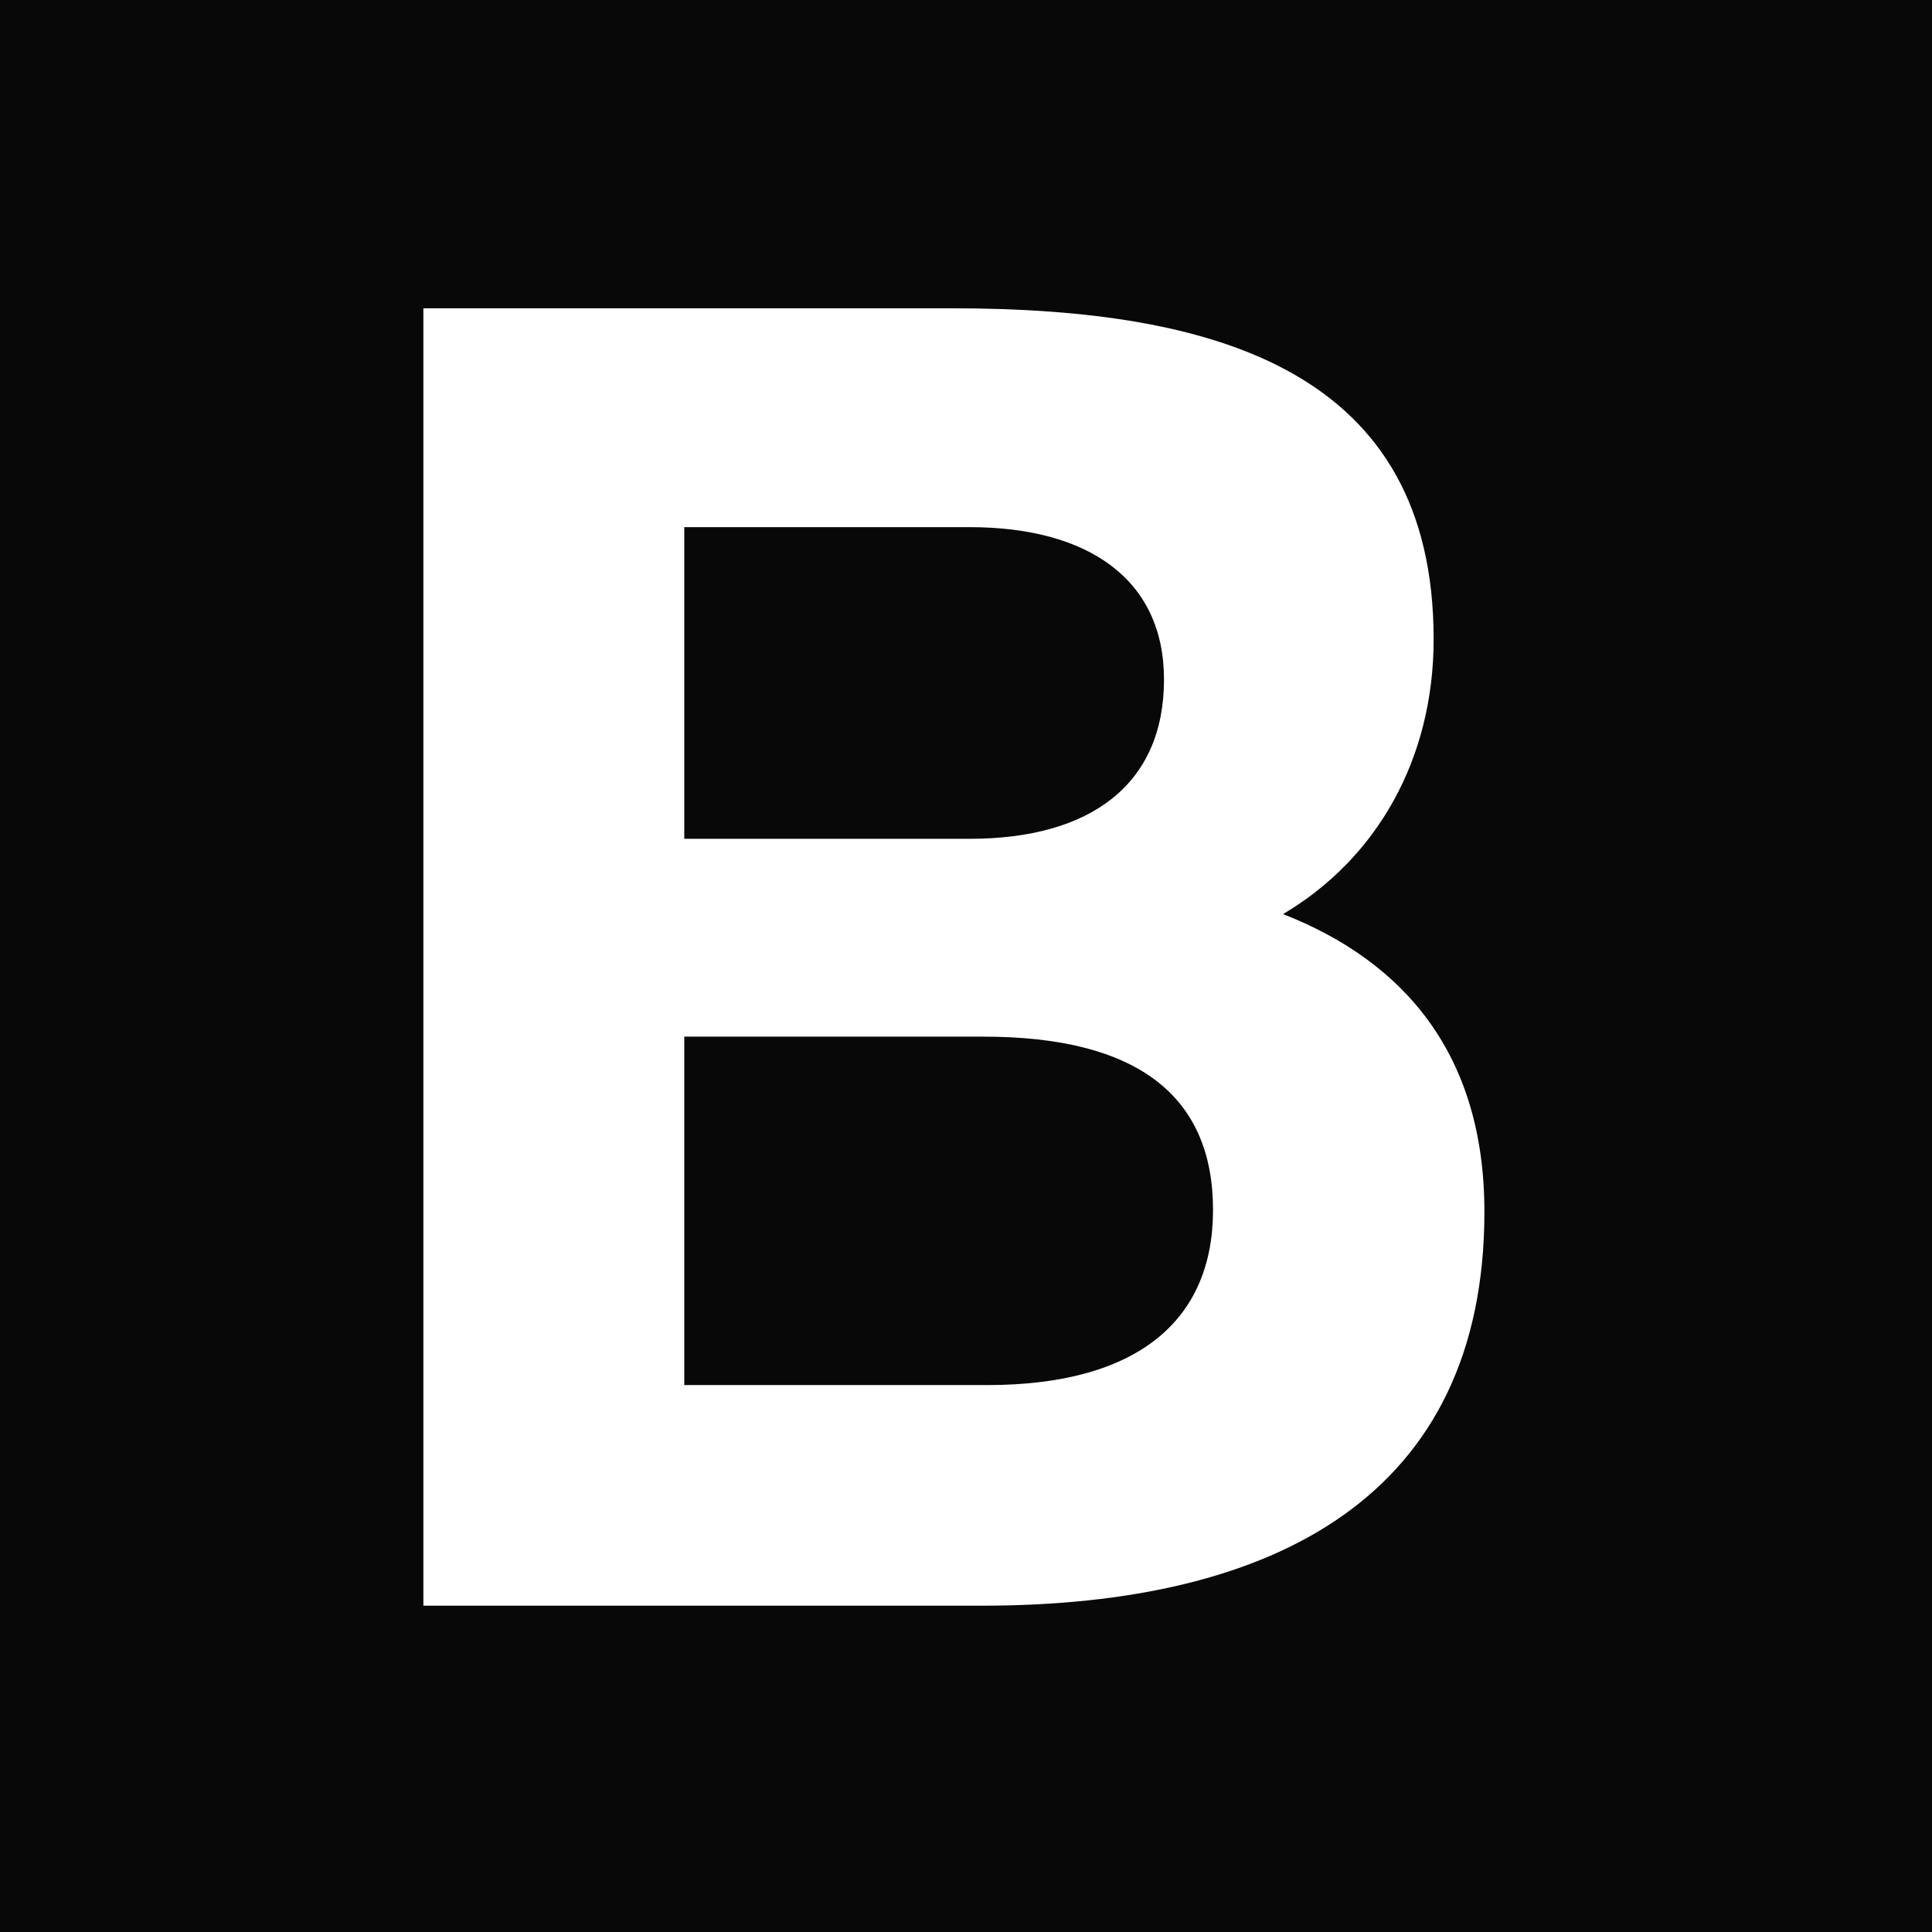
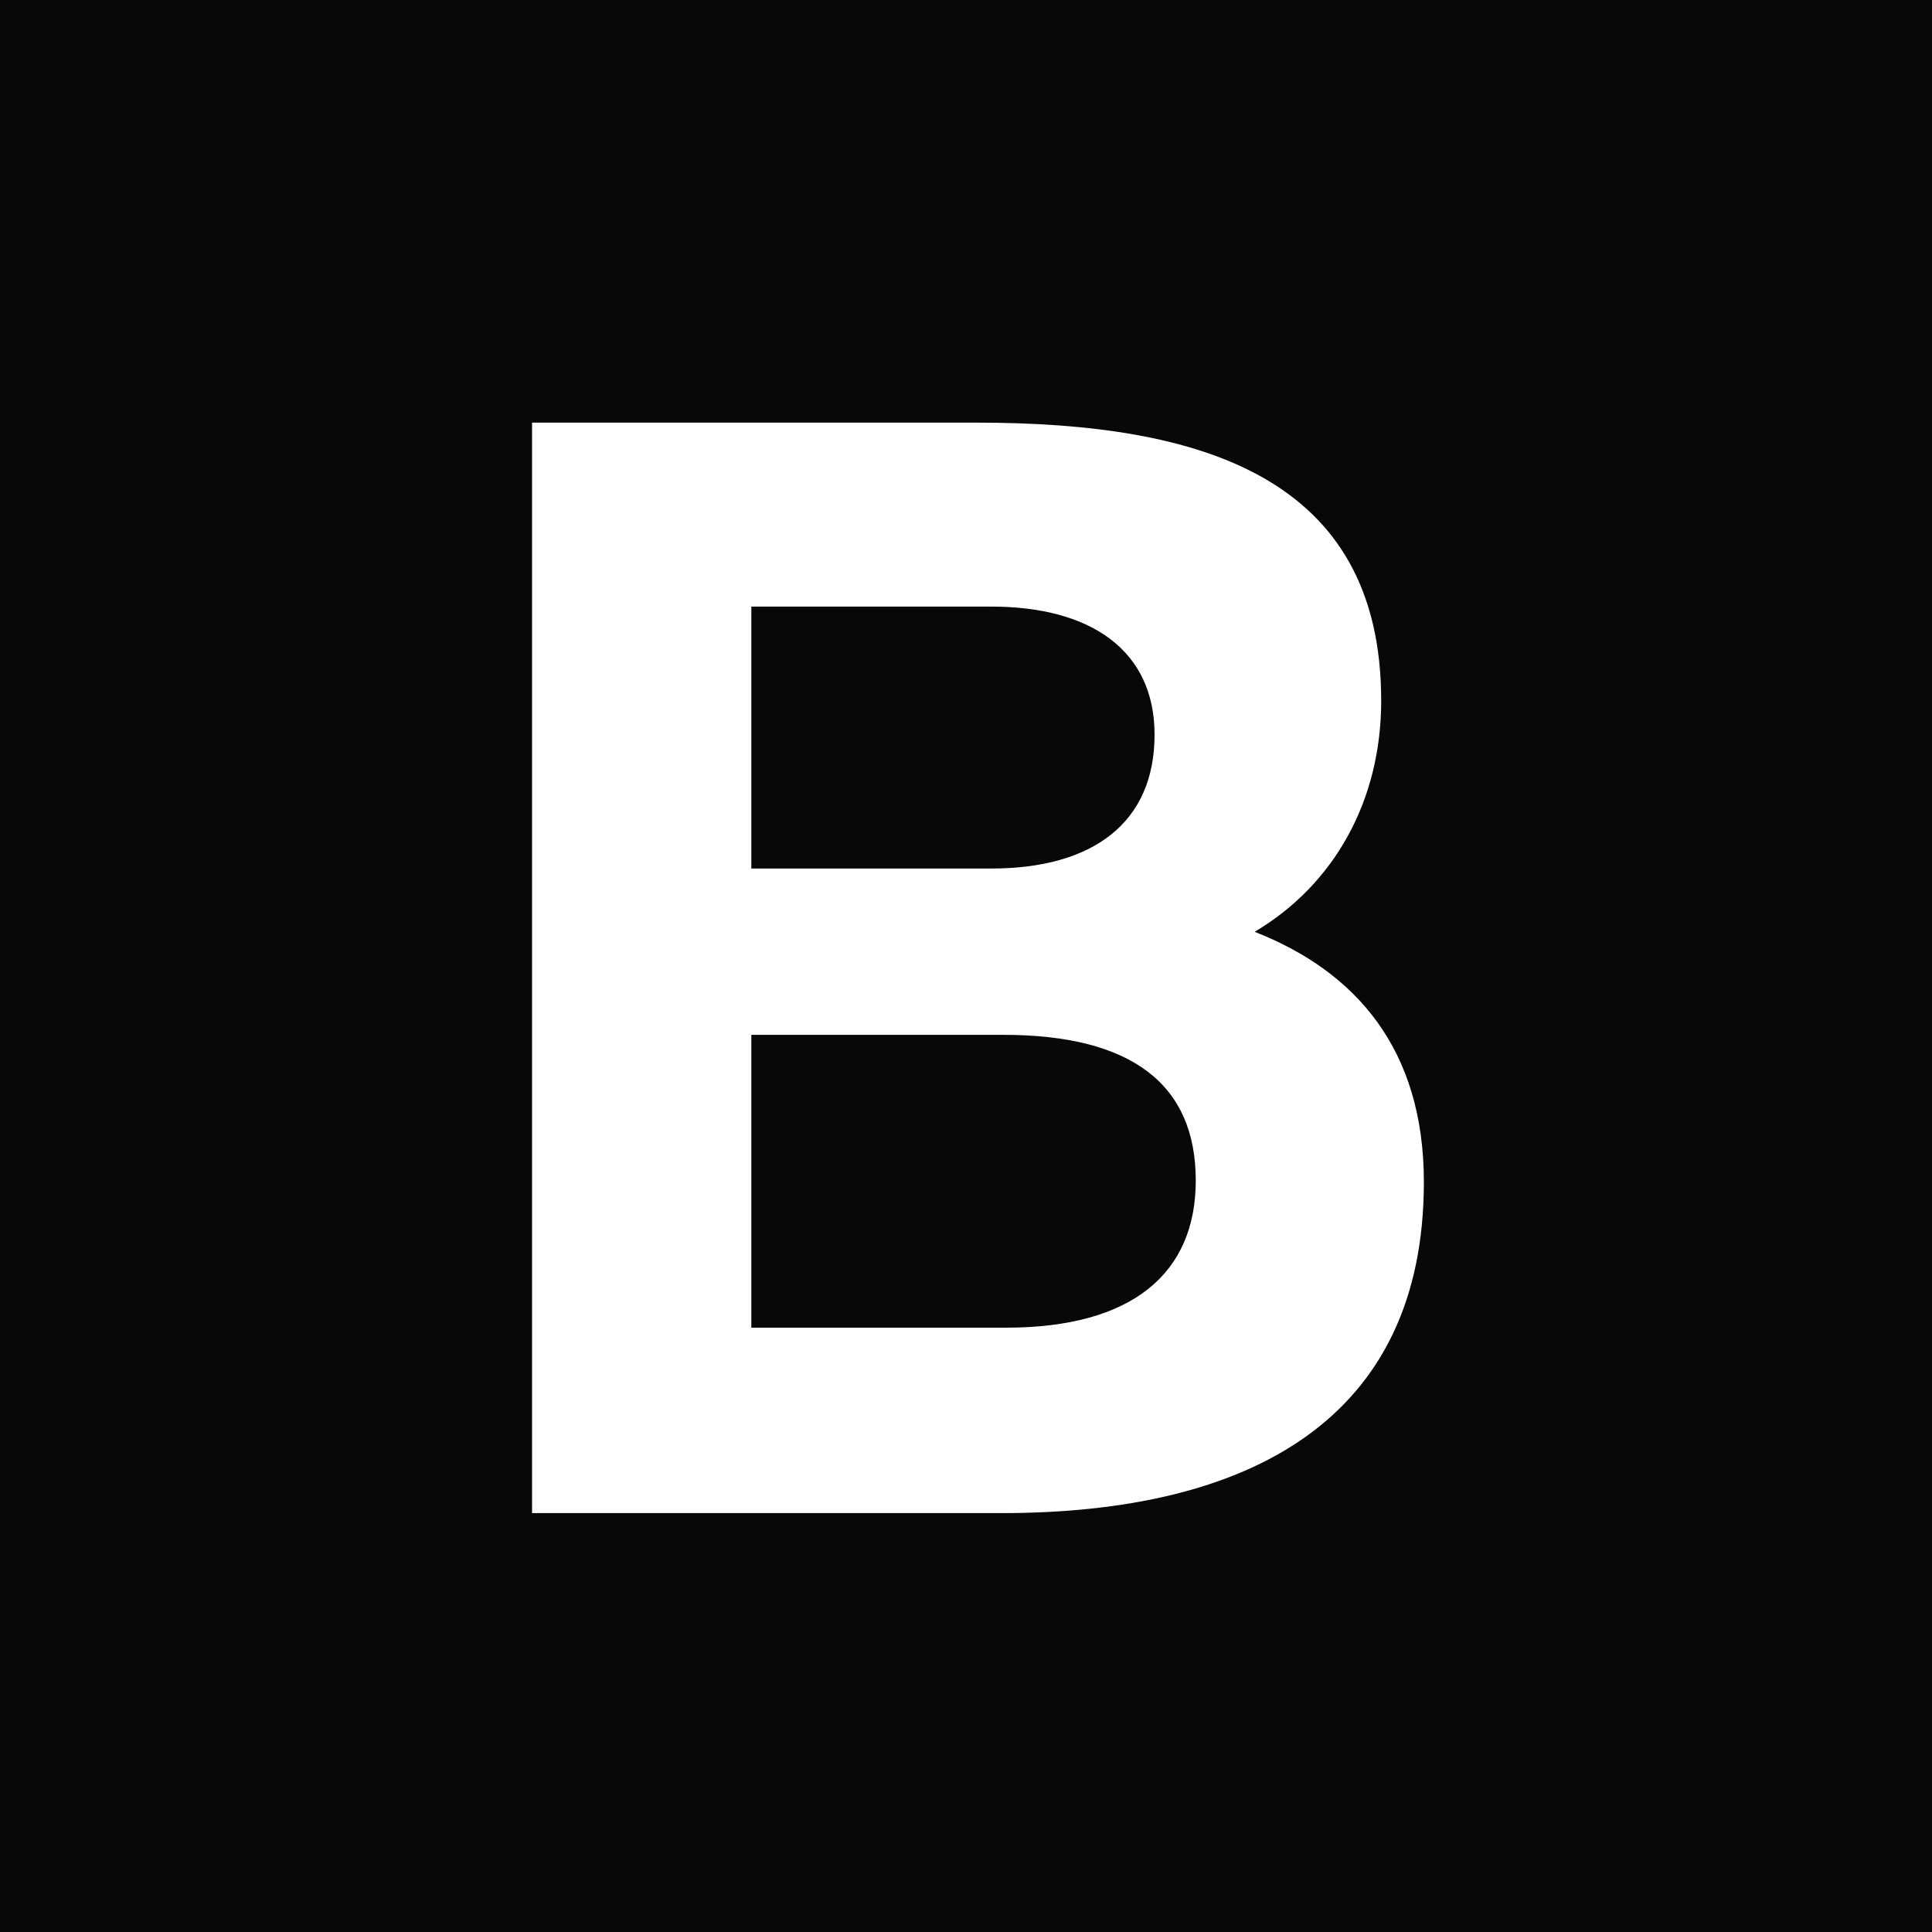
<svg xmlns="http://www.w3.org/2000/svg" viewBox="0 0 512 512">
  <rect width="512" height="512" fill="#080808" />
-   <g transform="translate(112.2 81.7) scale(4.64)">
+   <g transform="translate(141 112) scale(3.9)">
    <path fill="#FFFFFF" d="M0,0h30.2c15.3,0,27.5,3.7,27.5,18.9c0,6.8-3.2,12.5-8.6,15.7c6.9,2.7,11.5,8,11.5,17c0,16.2-11.9,22.5-28.7,22.5H0V0z M31.2,30.3c6.9,0,11.1-3.1,11.1-9.1c0-5.7-4.3-8.7-11.1-8.7H14.9v17.8H31.2z M32.2,61.5c8.6,0,12.9-3.7,12.9-10c0-6.5-4.3-9.9-13.1-9.9H14.9v19.9H32.2z" />
  </g>
</svg>
